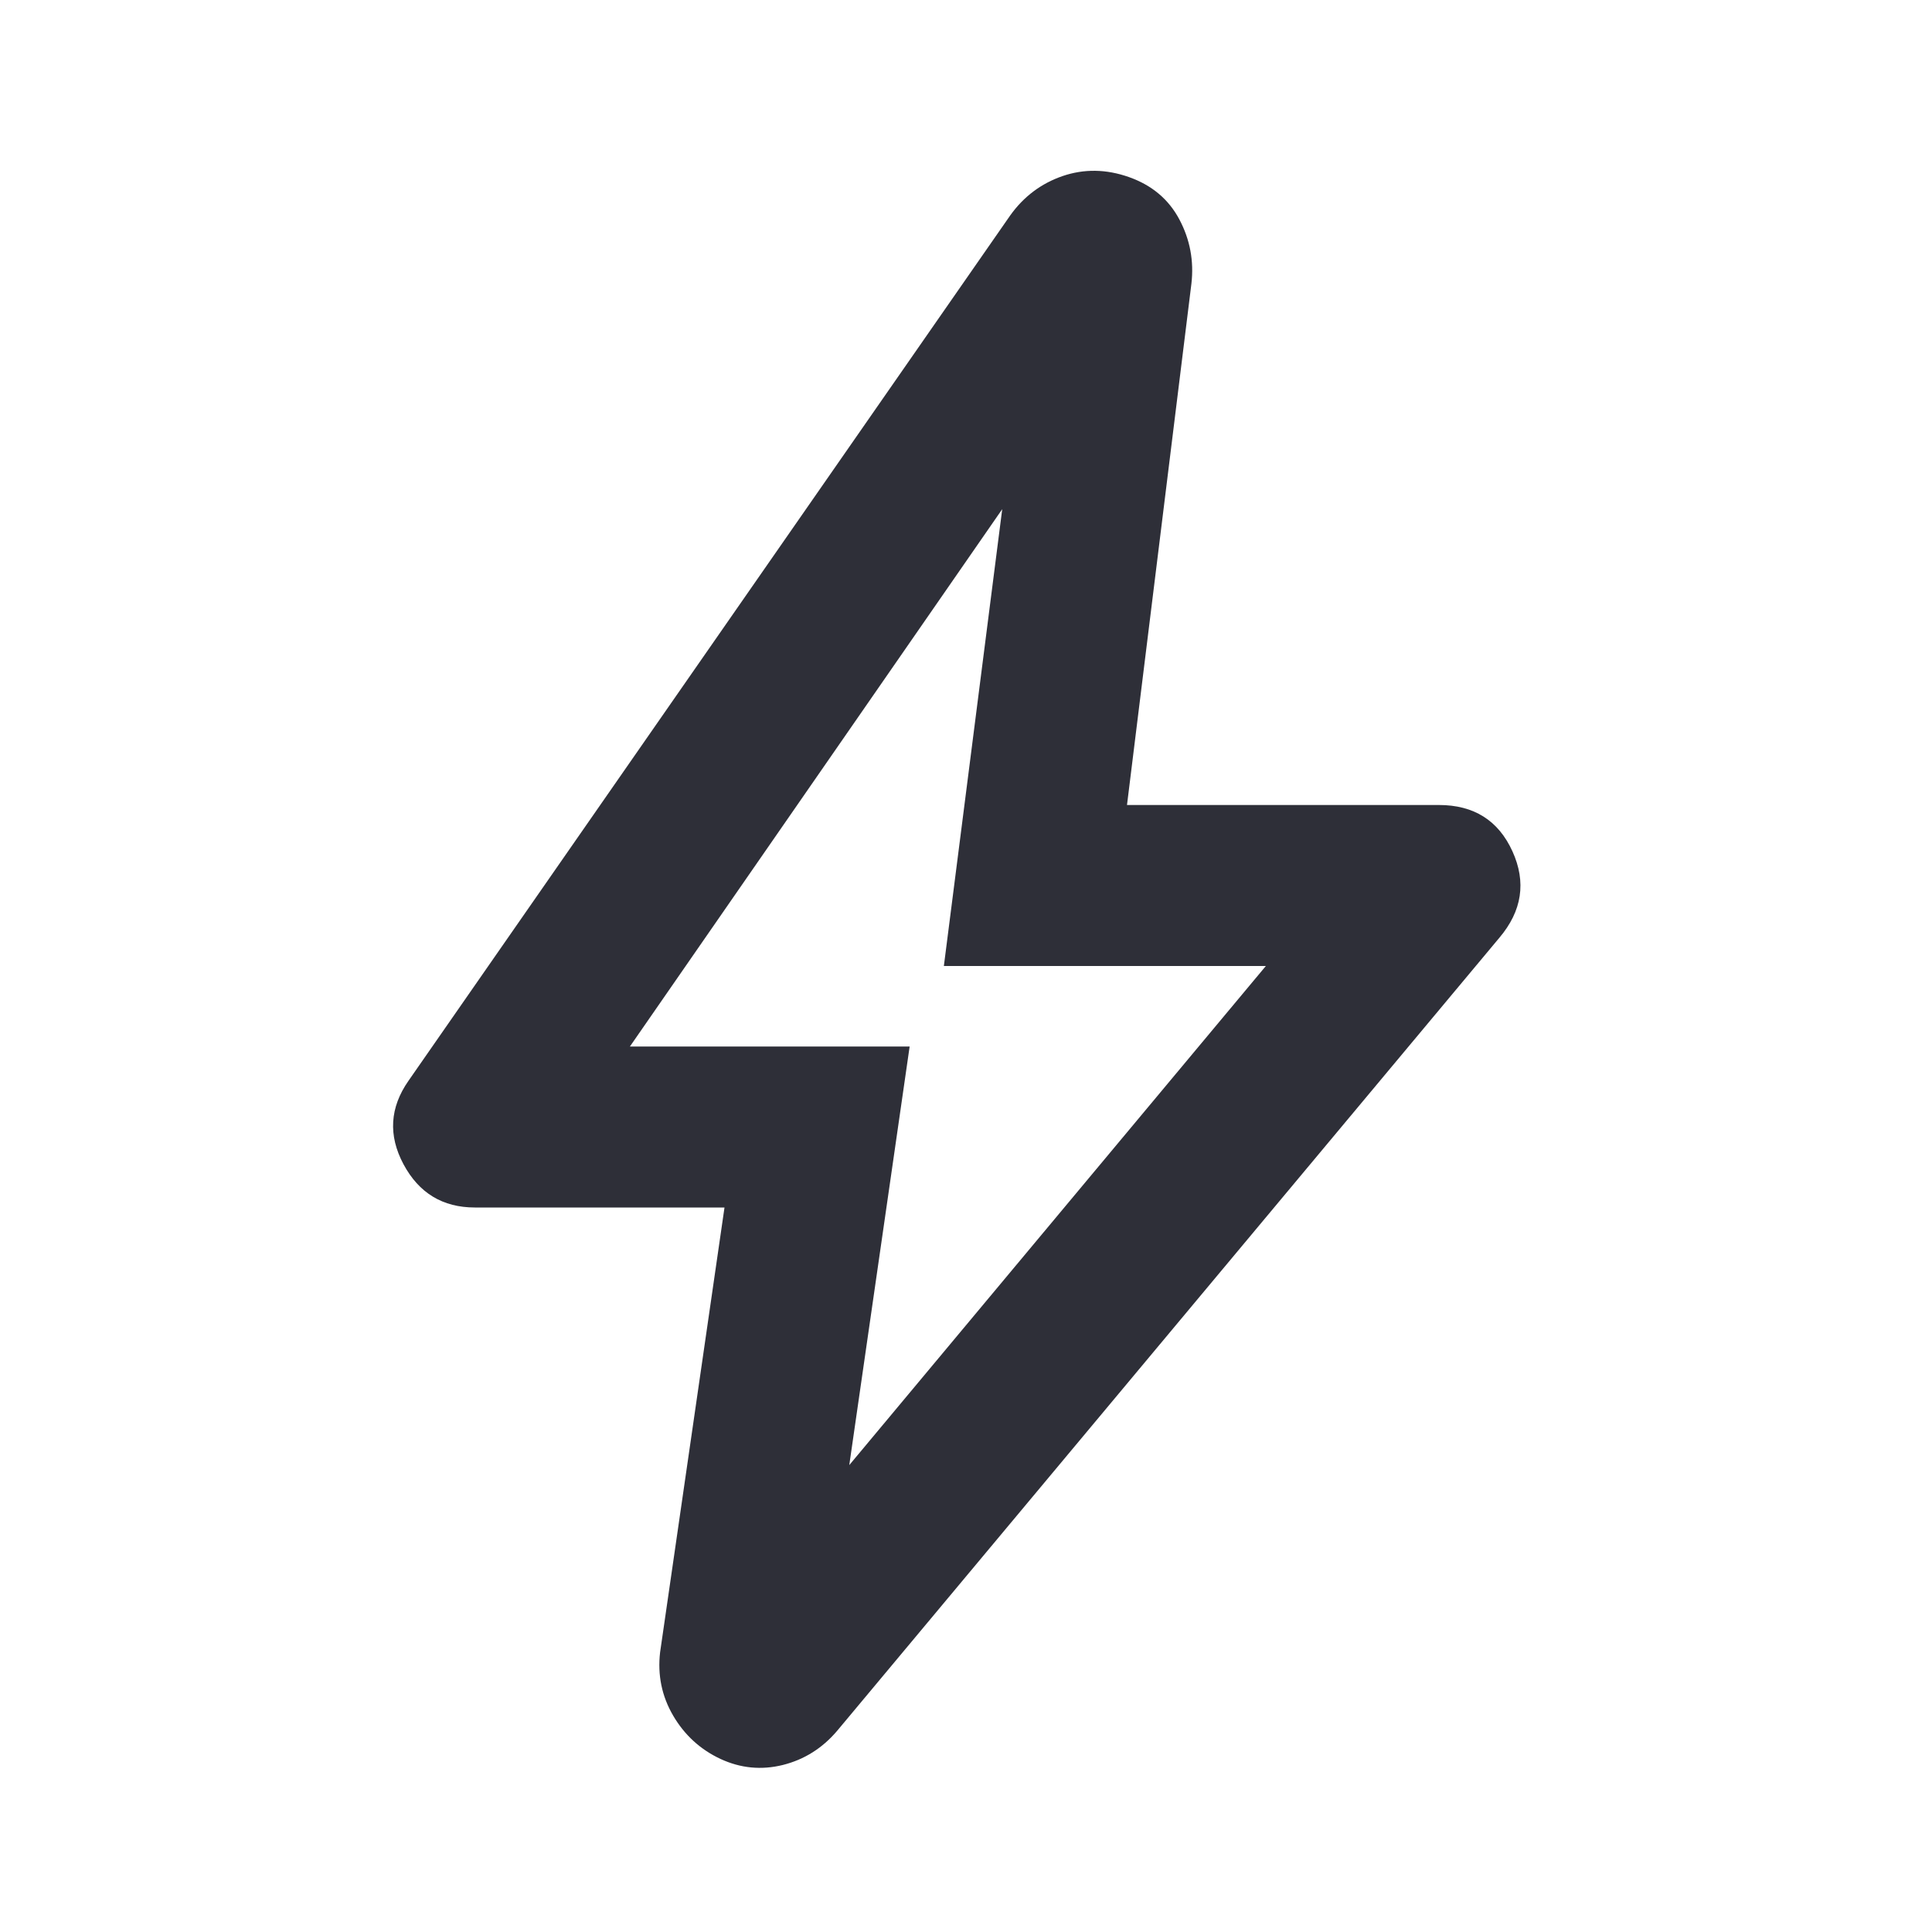
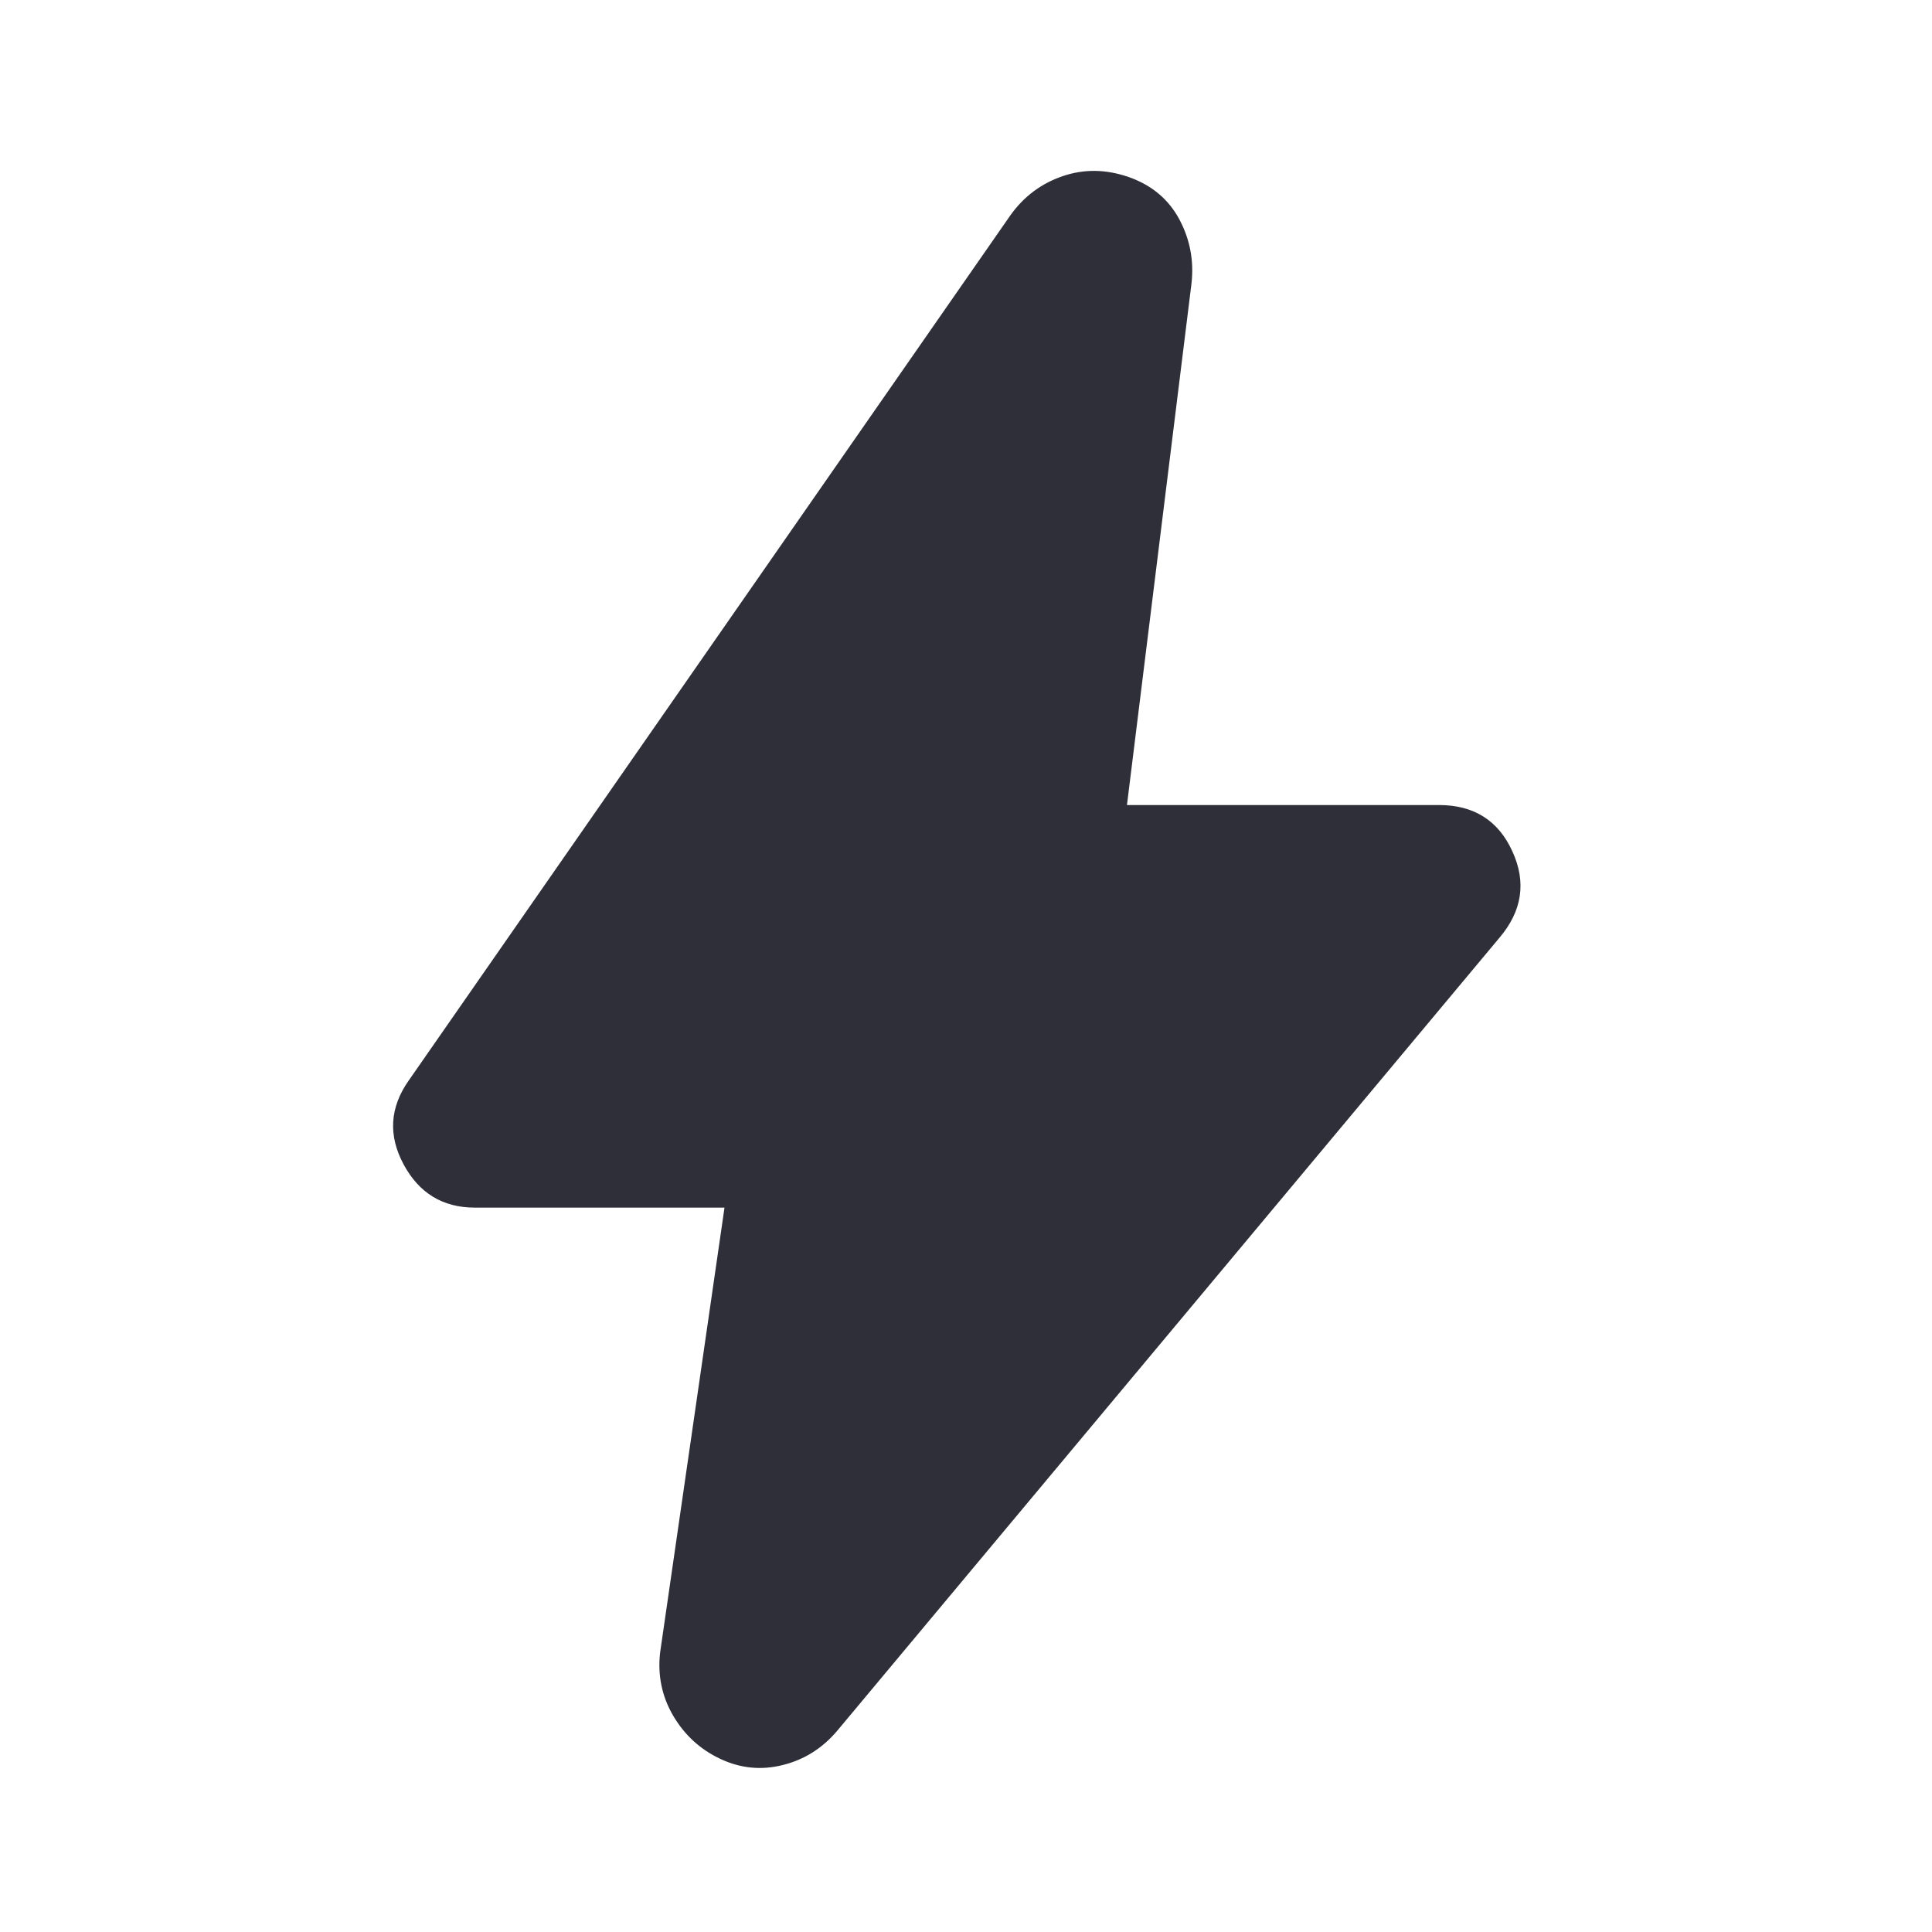
- <svg xmlns="http://www.w3.org/2000/svg" width="24" height="24" viewBox="0 0 24 24" fill="none">
-   <path d="M10.55 18.2L15.725 12H11.725L12.45 6.325L7.825 13H11.3L10.55 18.2ZM9 15H5.9C5.5 15 5.204 14.821 5.012 14.462C4.821 14.104 4.842 13.758 5.075 13.425L12.55 2.675C12.717 2.442 12.933 2.279 13.2 2.187C13.467 2.096 13.742 2.1 14.025 2.2C14.308 2.3 14.517 2.475 14.65 2.725C14.783 2.975 14.833 3.242 14.8 3.525L14 10H17.875C18.308 10 18.613 10.191 18.788 10.575C18.962 10.958 18.908 11.316 18.625 11.65L10.4 21.5C10.217 21.716 9.992 21.858 9.725 21.925C9.458 21.991 9.2 21.966 8.95 21.85C8.7 21.733 8.504 21.554 8.362 21.312C8.221 21.071 8.167 20.808 8.2 20.525L9 15Z" fill="#2E2F38" style="fill:#2E2F38;fill:color(display-p3 0.18 0.184 0.22);fill-opacity:1;" />
+ <svg xmlns="http://www.w3.org/2000/svg" width="16" height="16" viewBox="0 0 16 16" fill="none">
+   <path d="M6 10.001H3.933C3.667 10.001 3.47 9.881 3.342 9.642C3.214 9.403 3.228 9.173 3.383 8.951L8.367 1.784C8.478 1.628 8.622 1.52 8.8 1.459C8.978 1.398 9.161 1.401 9.35 1.467C9.539 1.534 9.678 1.651 9.767 1.817C9.856 1.984 9.889 2.162 9.867 2.351L9.333 6.667H11.917C12.206 6.667 12.409 6.795 12.525 7.051C12.642 7.306 12.606 7.545 12.417 7.767L6.933 14.334C6.811 14.478 6.661 14.573 6.483 14.617C6.306 14.662 6.133 14.645 5.967 14.567C5.8 14.489 5.67 14.37 5.575 14.209C5.481 14.048 5.445 13.873 5.467 13.684L6 10.001Z" fill="#2E2F38" style="fill:#2E2F38;fill:color(display-p3 0.18 0.184 0.22);fill-opacity:1;" />
</svg>
